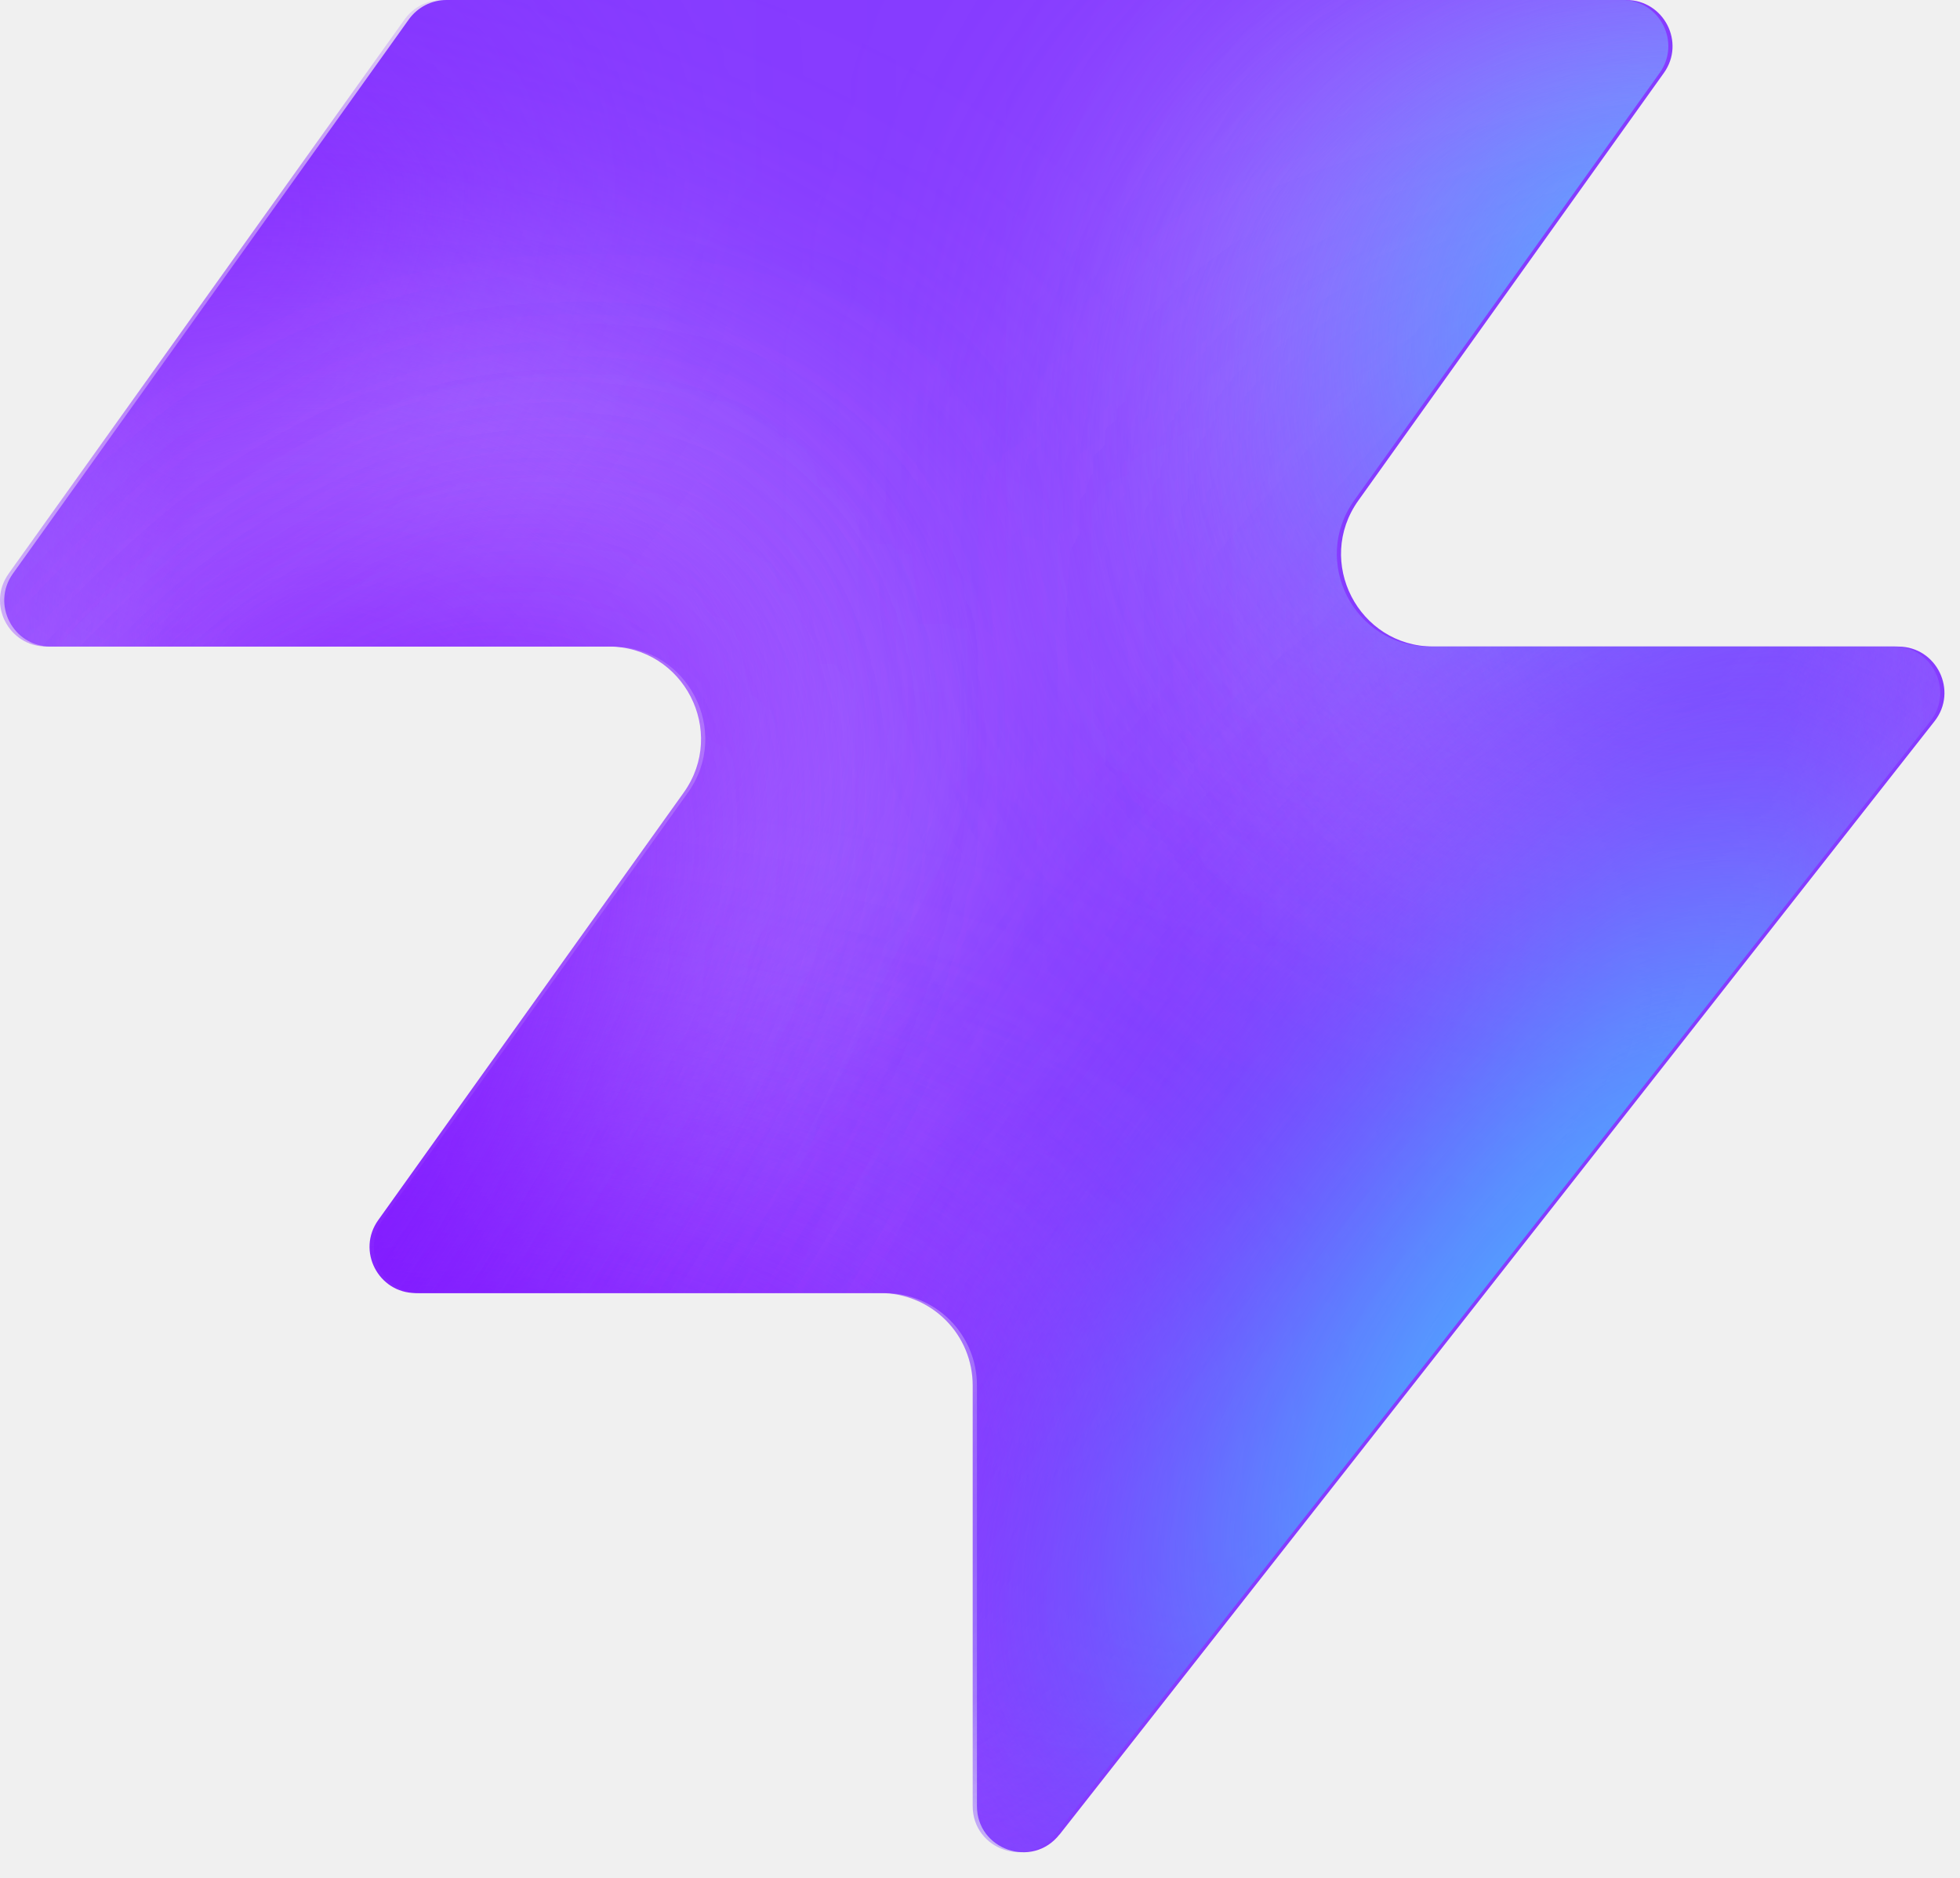
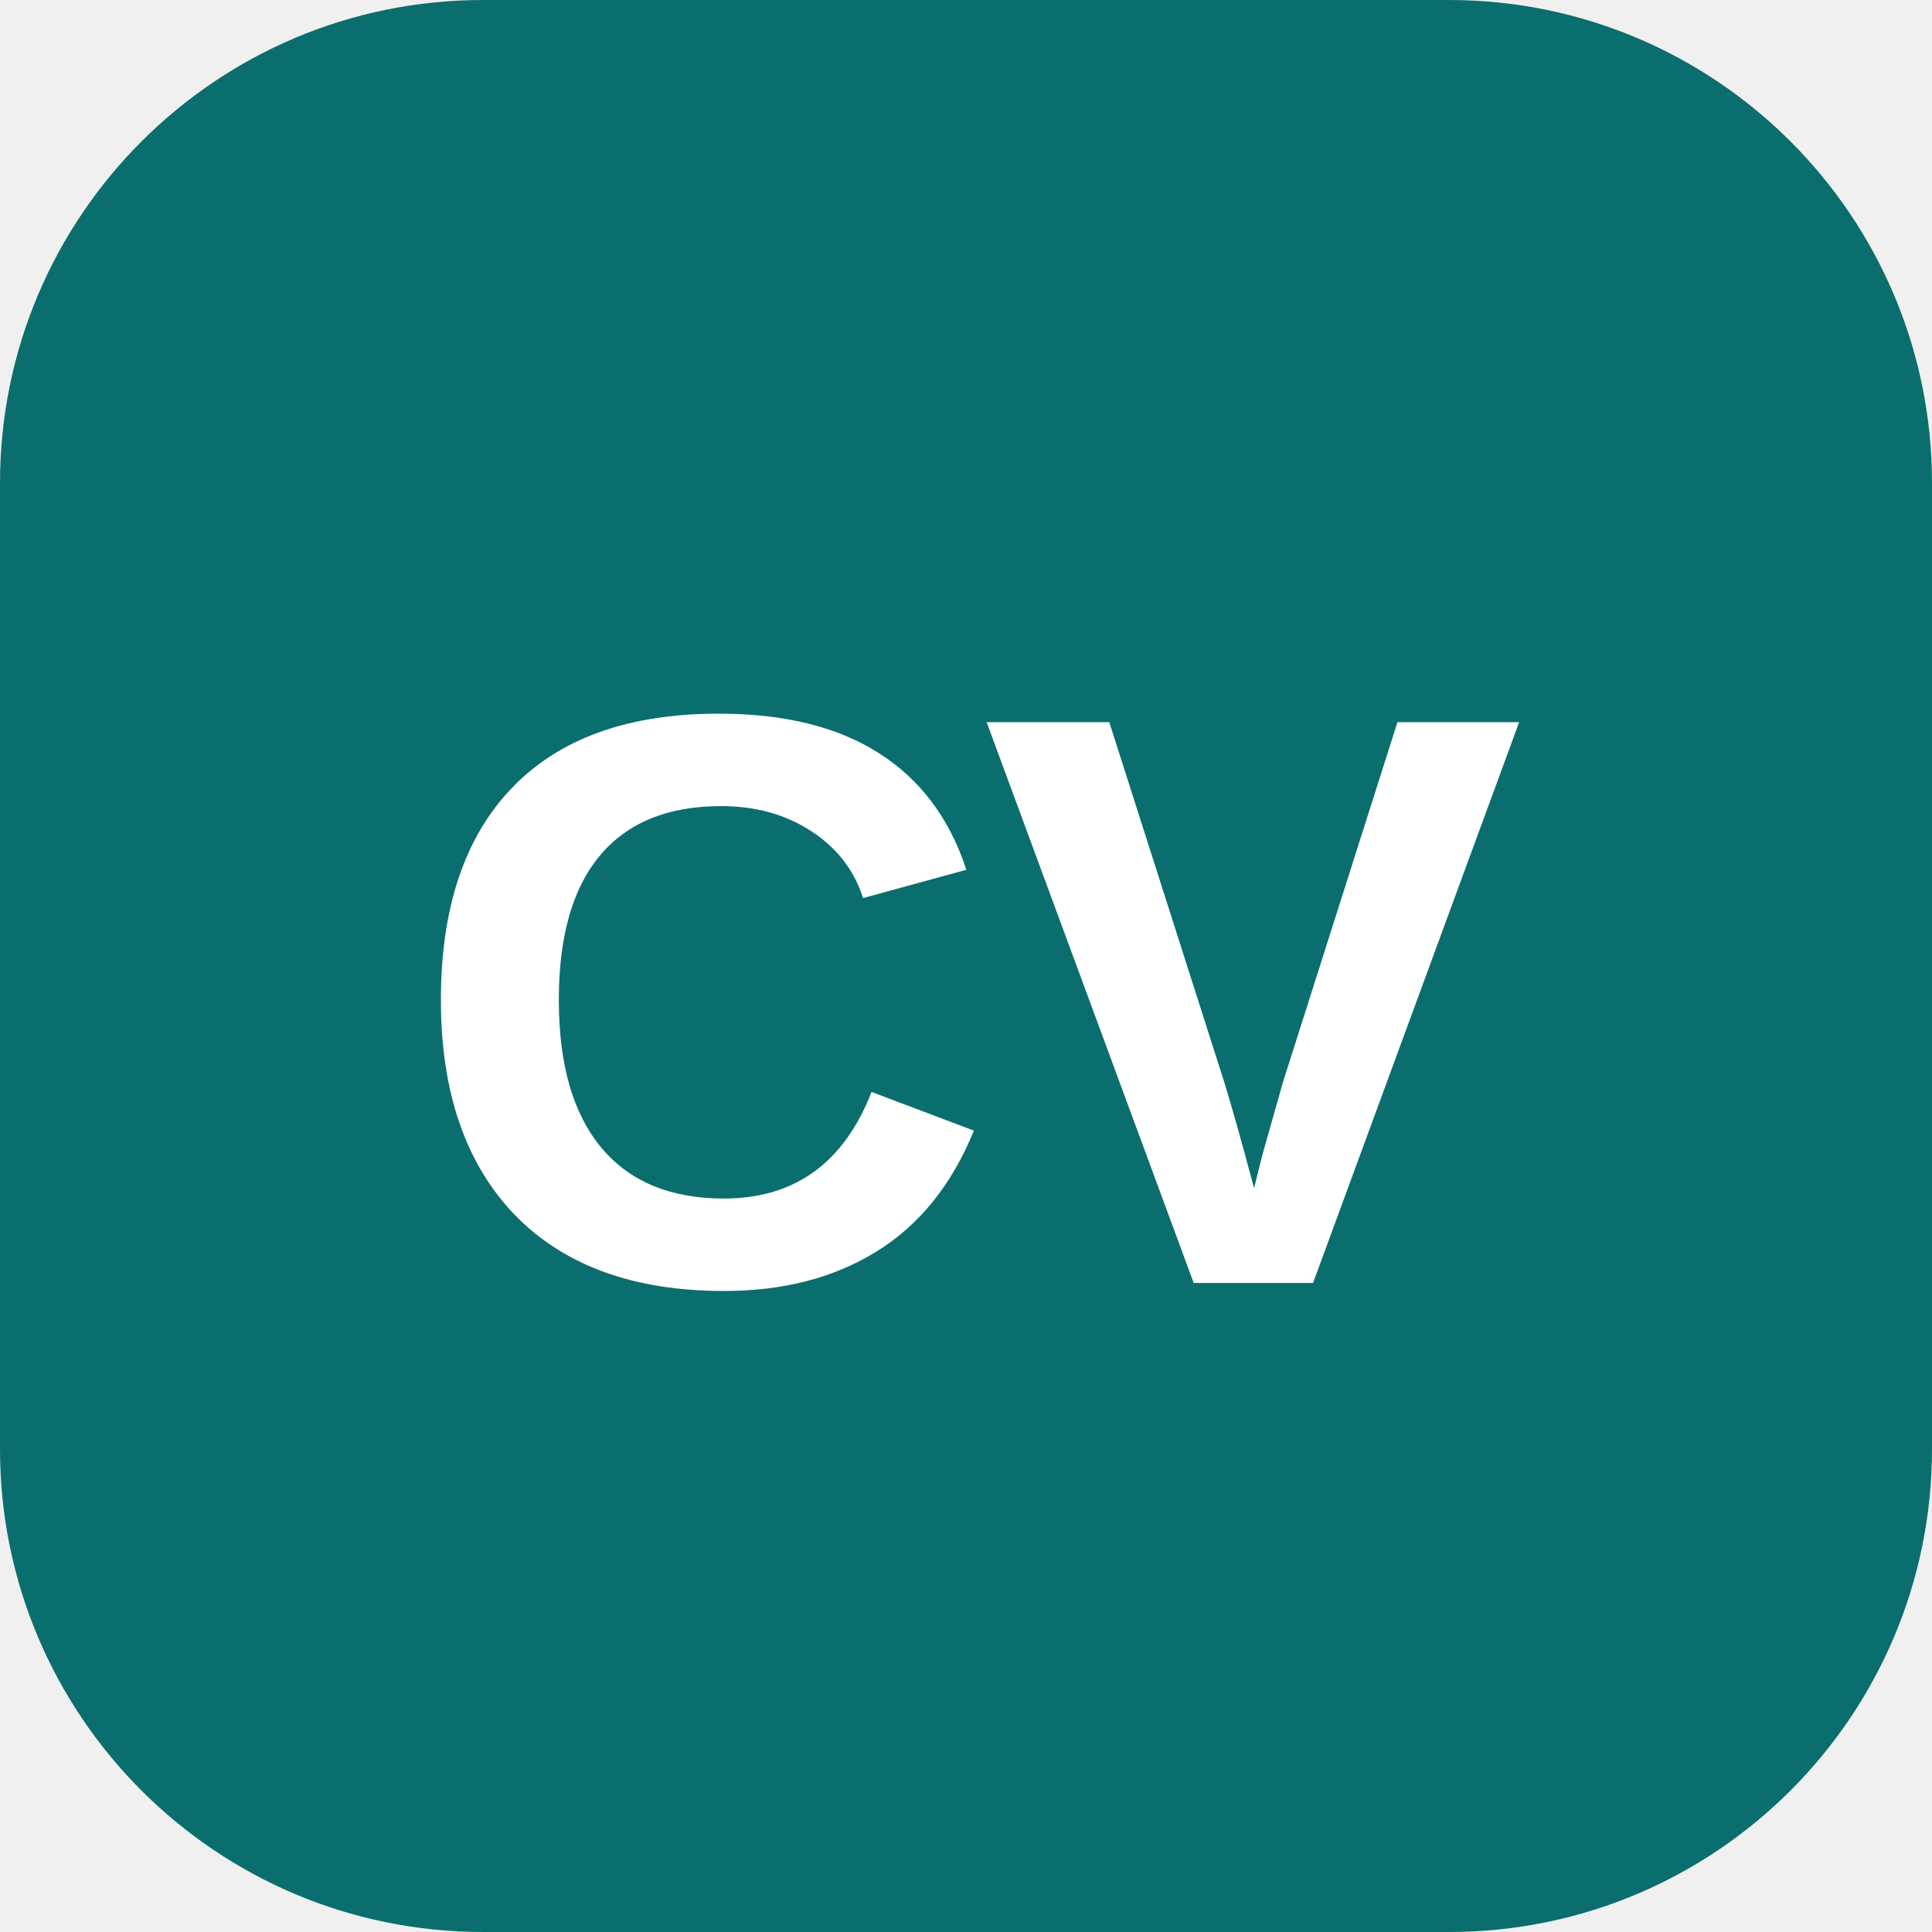
- <svg xmlns="http://www.w3.org/2000/svg" width="48" height="46" fill="none" viewBox="0 0 48 46">
-   <path fill="#863bff" d="M25.946 44.938c-.664.845-2.021.375-2.021-.698V33.937a2.26 2.26 0 0 0-2.262-2.262H10.287c-.92 0-1.456-1.04-.92-1.788l7.48-10.471c1.07-1.497 0-3.578-1.842-3.578H1.237c-.92 0-1.456-1.04-.92-1.788L10.013.474c.214-.297.556-.474.92-.474h28.894c.92 0 1.456 1.04.92 1.788l-7.48 10.471c-1.07 1.498 0 3.579 1.842 3.579h11.377c.943 0 1.473 1.088.89 1.83L25.947 44.94z" style="fill:#863bff;fill:color(display-p3 .525 .23 1);fill-opacity:1" />
-   <mask id="a" width="48" height="46" x="0" y="0" maskUnits="userSpaceOnUse" style="mask-type:alpha">
-     <path fill="#000" d="M25.842 44.938c-.664.844-2.021.375-2.021-.698V33.937a2.26 2.26 0 0 0-2.262-2.262H10.183c-.92 0-1.456-1.04-.92-1.788l7.48-10.471c1.07-1.498 0-3.579-1.842-3.579H1.133c-.92 0-1.456-1.04-.92-1.787L9.91.473c.214-.297.556-.474.92-.474h28.894c.92 0 1.456 1.04.92 1.788l-7.48 10.471c-1.07 1.498 0 3.578 1.842 3.578h11.377c.943 0 1.473 1.088.89 1.832L25.843 44.94z" style="fill:#000;fill-opacity:1" />
-   </mask>
-   <g mask="url(#a)">
-     <g filter="url(#b)">
-       <ellipse cx="5.508" cy="14.704" fill="#ede6ff" rx="5.508" ry="14.704" style="fill:#ede6ff;fill:color(display-p3 .927 .903 1);fill-opacity:1" transform="matrix(.00324 1 1 -.00324 -4.47 31.516)" />
-     </g>
-     <g filter="url(#c)">
-       <ellipse cx="10.399" cy="29.851" fill="#ede6ff" rx="10.399" ry="29.851" style="fill:#ede6ff;fill:color(display-p3 .927 .903 1);fill-opacity:1" transform="matrix(.00324 1 1 -.00324 -39.328 7.883)" />
-     </g>
-     <g filter="url(#d)">
-       <ellipse cx="5.508" cy="30.487" fill="#7e14ff" rx="5.508" ry="30.487" style="fill:#7e14ff;fill:color(display-p3 .492 .077 1);fill-opacity:1" transform="rotate(89.814 -25.913 -14.639)scale(1 -1)" />
-     </g>
-     <g filter="url(#e)">
-       <ellipse cx="5.508" cy="30.599" fill="#7e14ff" rx="5.508" ry="30.599" style="fill:#7e14ff;fill:color(display-p3 .492 .077 1);fill-opacity:1" transform="rotate(89.814 -32.644 -3.334)scale(1 -1)" />
-     </g>
-     <g filter="url(#f)">
-       <ellipse cx="5.508" cy="30.599" fill="#7e14ff" rx="5.508" ry="30.599" style="fill:#7e14ff;fill:color(display-p3 .492 .077 1);fill-opacity:1" transform="matrix(.00324 1 1 -.00324 -34.34 30.47)" />
-     </g>
-     <g filter="url(#g)">
-       <ellipse cx="14.072" cy="22.078" fill="#ede6ff" rx="14.072" ry="22.078" style="fill:#ede6ff;fill:color(display-p3 .927 .903 1);fill-opacity:1" transform="rotate(93.35 24.506 48.493)scale(-1 1)" />
-     </g>
-     <g filter="url(#h)">
-       <ellipse cx="3.47" cy="21.501" fill="#7e14ff" rx="3.47" ry="21.501" style="fill:#7e14ff;fill:color(display-p3 .492 .077 1);fill-opacity:1" transform="rotate(89.009 28.708 47.59)scale(-1 1)" />
-     </g>
-     <g filter="url(#i)">
-       <ellipse cx="3.47" cy="21.501" fill="#7e14ff" rx="3.47" ry="21.501" style="fill:#7e14ff;fill:color(display-p3 .492 .077 1);fill-opacity:1" transform="rotate(89.009 28.708 47.59)scale(-1 1)" />
-     </g>
-     <g filter="url(#j)">
-       <ellipse cx=".387" cy="8.972" fill="#7e14ff" rx="4.407" ry="29.108" style="fill:#7e14ff;fill:color(display-p3 .492 .077 1);fill-opacity:1" transform="rotate(39.51 .387 8.972)" />
-     </g>
-     <g filter="url(#k)">
-       <ellipse cx="47.523" cy="-6.092" fill="#7e14ff" rx="4.407" ry="29.108" style="fill:#7e14ff;fill:color(display-p3 .492 .077 1);fill-opacity:1" transform="rotate(37.892 47.523 -6.092)" />
-     </g>
-     <g filter="url(#l)">
-       <ellipse cx="41.412" cy="6.333" fill="#47bfff" rx="5.971" ry="9.665" style="fill:#47bfff;fill:color(display-p3 .28 .748 1);fill-opacity:1" transform="rotate(37.892 41.412 6.333)" />
-     </g>
-     <g filter="url(#m)">
-       <ellipse cx="-1.879" cy="38.332" fill="#7e14ff" rx="4.407" ry="29.108" style="fill:#7e14ff;fill:color(display-p3 .492 .077 1);fill-opacity:1" transform="rotate(37.892 -1.88 38.332)" />
-     </g>
-     <g filter="url(#n)">
-       <ellipse cx="-1.879" cy="38.332" fill="#7e14ff" rx="4.407" ry="29.108" style="fill:#7e14ff;fill:color(display-p3 .492 .077 1);fill-opacity:1" transform="rotate(37.892 -1.88 38.332)" />
-     </g>
-     <g filter="url(#o)">
-       <ellipse cx="35.651" cy="29.907" fill="#7e14ff" rx="4.407" ry="29.108" style="fill:#7e14ff;fill:color(display-p3 .492 .077 1);fill-opacity:1" transform="rotate(37.892 35.651 29.907)" />
-     </g>
-     <g filter="url(#p)">
-       <ellipse cx="38.418" cy="32.4" fill="#47bfff" rx="5.971" ry="15.297" style="fill:#47bfff;fill:color(display-p3 .28 .748 1);fill-opacity:1" transform="rotate(37.892 38.418 32.4)" />
-     </g>
-   </g>
-   <defs>
-     <filter id="b" width="60.045" height="41.654" x="-19.77" y="16.149" color-interpolation-filters="sRGB" filterUnits="userSpaceOnUse">
-       <feFlood flood-opacity="0" result="BackgroundImageFix" />
-       <feBlend in="SourceGraphic" in2="BackgroundImageFix" result="shape" />
-       <feGaussianBlur result="effect1_foregroundBlur_2002_17158" stdDeviation="7.659" />
-     </filter>
-     <filter id="c" width="90.34" height="51.437" x="-54.613" y="-7.533" color-interpolation-filters="sRGB" filterUnits="userSpaceOnUse">
-       <feFlood flood-opacity="0" result="BackgroundImageFix" />
-       <feBlend in="SourceGraphic" in2="BackgroundImageFix" result="shape" />
-       <feGaussianBlur result="effect1_foregroundBlur_2002_17158" stdDeviation="7.659" />
-     </filter>
-     <filter id="d" width="79.355" height="29.4" x="-49.64" y="2.03" color-interpolation-filters="sRGB" filterUnits="userSpaceOnUse">
-       <feFlood flood-opacity="0" result="BackgroundImageFix" />
-       <feBlend in="SourceGraphic" in2="BackgroundImageFix" result="shape" />
-       <feGaussianBlur result="effect1_foregroundBlur_2002_17158" stdDeviation="4.596" />
-     </filter>
-     <filter id="e" width="79.579" height="29.4" x="-45.045" y="20.029" color-interpolation-filters="sRGB" filterUnits="userSpaceOnUse">
-       <feFlood flood-opacity="0" result="BackgroundImageFix" />
-       <feBlend in="SourceGraphic" in2="BackgroundImageFix" result="shape" />
-       <feGaussianBlur result="effect1_foregroundBlur_2002_17158" stdDeviation="4.596" />
-     </filter>
-     <filter id="f" width="79.579" height="29.4" x="-43.513" y="21.178" color-interpolation-filters="sRGB" filterUnits="userSpaceOnUse">
-       <feFlood flood-opacity="0" result="BackgroundImageFix" />
-       <feBlend in="SourceGraphic" in2="BackgroundImageFix" result="shape" />
-       <feGaussianBlur result="effect1_foregroundBlur_2002_17158" stdDeviation="4.596" />
-     </filter>
-     <filter id="g" width="74.749" height="58.852" x="15.756" y="-17.901" color-interpolation-filters="sRGB" filterUnits="userSpaceOnUse">
-       <feFlood flood-opacity="0" result="BackgroundImageFix" />
-       <feBlend in="SourceGraphic" in2="BackgroundImageFix" result="shape" />
-       <feGaussianBlur result="effect1_foregroundBlur_2002_17158" stdDeviation="7.659" />
-     </filter>
-     <filter id="h" width="61.377" height="25.362" x="23.548" y="2.284" color-interpolation-filters="sRGB" filterUnits="userSpaceOnUse">
-       <feFlood flood-opacity="0" result="BackgroundImageFix" />
-       <feBlend in="SourceGraphic" in2="BackgroundImageFix" result="shape" />
-       <feGaussianBlur result="effect1_foregroundBlur_2002_17158" stdDeviation="4.596" />
-     </filter>
-     <filter id="i" width="61.377" height="25.362" x="23.548" y="2.284" color-interpolation-filters="sRGB" filterUnits="userSpaceOnUse">
-       <feFlood flood-opacity="0" result="BackgroundImageFix" />
-       <feBlend in="SourceGraphic" in2="BackgroundImageFix" result="shape" />
-       <feGaussianBlur result="effect1_foregroundBlur_2002_17158" stdDeviation="4.596" />
-     </filter>
-     <filter id="j" width="56.045" height="63.649" x="-27.636" y="-22.853" color-interpolation-filters="sRGB" filterUnits="userSpaceOnUse">
-       <feFlood flood-opacity="0" result="BackgroundImageFix" />
-       <feBlend in="SourceGraphic" in2="BackgroundImageFix" result="shape" />
-       <feGaussianBlur result="effect1_foregroundBlur_2002_17158" stdDeviation="4.596" />
-     </filter>
-     <filter id="k" width="54.814" height="64.646" x="20.116" y="-38.415" color-interpolation-filters="sRGB" filterUnits="userSpaceOnUse">
-       <feFlood flood-opacity="0" result="BackgroundImageFix" />
-       <feBlend in="SourceGraphic" in2="BackgroundImageFix" result="shape" />
-       <feGaussianBlur result="effect1_foregroundBlur_2002_17158" stdDeviation="4.596" />
-     </filter>
-     <filter id="l" width="33.541" height="35.313" x="24.641" y="-11.323" color-interpolation-filters="sRGB" filterUnits="userSpaceOnUse">
-       <feFlood flood-opacity="0" result="BackgroundImageFix" />
-       <feBlend in="SourceGraphic" in2="BackgroundImageFix" result="shape" />
-       <feGaussianBlur result="effect1_foregroundBlur_2002_17158" stdDeviation="4.596" />
-     </filter>
-     <filter id="m" width="54.814" height="64.646" x="-29.286" y="6.009" color-interpolation-filters="sRGB" filterUnits="userSpaceOnUse">
-       <feFlood flood-opacity="0" result="BackgroundImageFix" />
-       <feBlend in="SourceGraphic" in2="BackgroundImageFix" result="shape" />
-       <feGaussianBlur result="effect1_foregroundBlur_2002_17158" stdDeviation="4.596" />
-     </filter>
-     <filter id="n" width="54.814" height="64.646" x="-29.286" y="6.009" color-interpolation-filters="sRGB" filterUnits="userSpaceOnUse">
-       <feFlood flood-opacity="0" result="BackgroundImageFix" />
-       <feBlend in="SourceGraphic" in2="BackgroundImageFix" result="shape" />
-       <feGaussianBlur result="effect1_foregroundBlur_2002_17158" stdDeviation="4.596" />
-     </filter>
-     <filter id="o" width="54.814" height="64.646" x="8.244" y="-2.416" color-interpolation-filters="sRGB" filterUnits="userSpaceOnUse">
-       <feFlood flood-opacity="0" result="BackgroundImageFix" />
-       <feBlend in="SourceGraphic" in2="BackgroundImageFix" result="shape" />
-       <feGaussianBlur result="effect1_foregroundBlur_2002_17158" stdDeviation="4.596" />
-     </filter>
-     <filter id="p" width="39.409" height="43.623" x="18.713" y="10.588" color-interpolation-filters="sRGB" filterUnits="userSpaceOnUse">
-       <feFlood flood-opacity="0" result="BackgroundImageFix" />
-       <feBlend in="SourceGraphic" in2="BackgroundImageFix" result="shape" />
-       <feGaussianBlur result="effect1_foregroundBlur_2002_17158" stdDeviation="4.596" />
-     </filter>
-   </defs>
+ <svg xmlns="http://www.w3.org/2000/svg" width="64" height="64" viewBox="0 0 64 64">
+   <rect width="64" height="64" rx="16" fill="#0B6E6E" />
+   <text x="32" y="42.5" text-anchor="middle" font-family="Manrope, 'Segoe UI', Arial, sans-serif" font-size="27" font-weight="700" fill="#FFFFFF" letter-spacing="-0.5">CV</text>
</svg>
